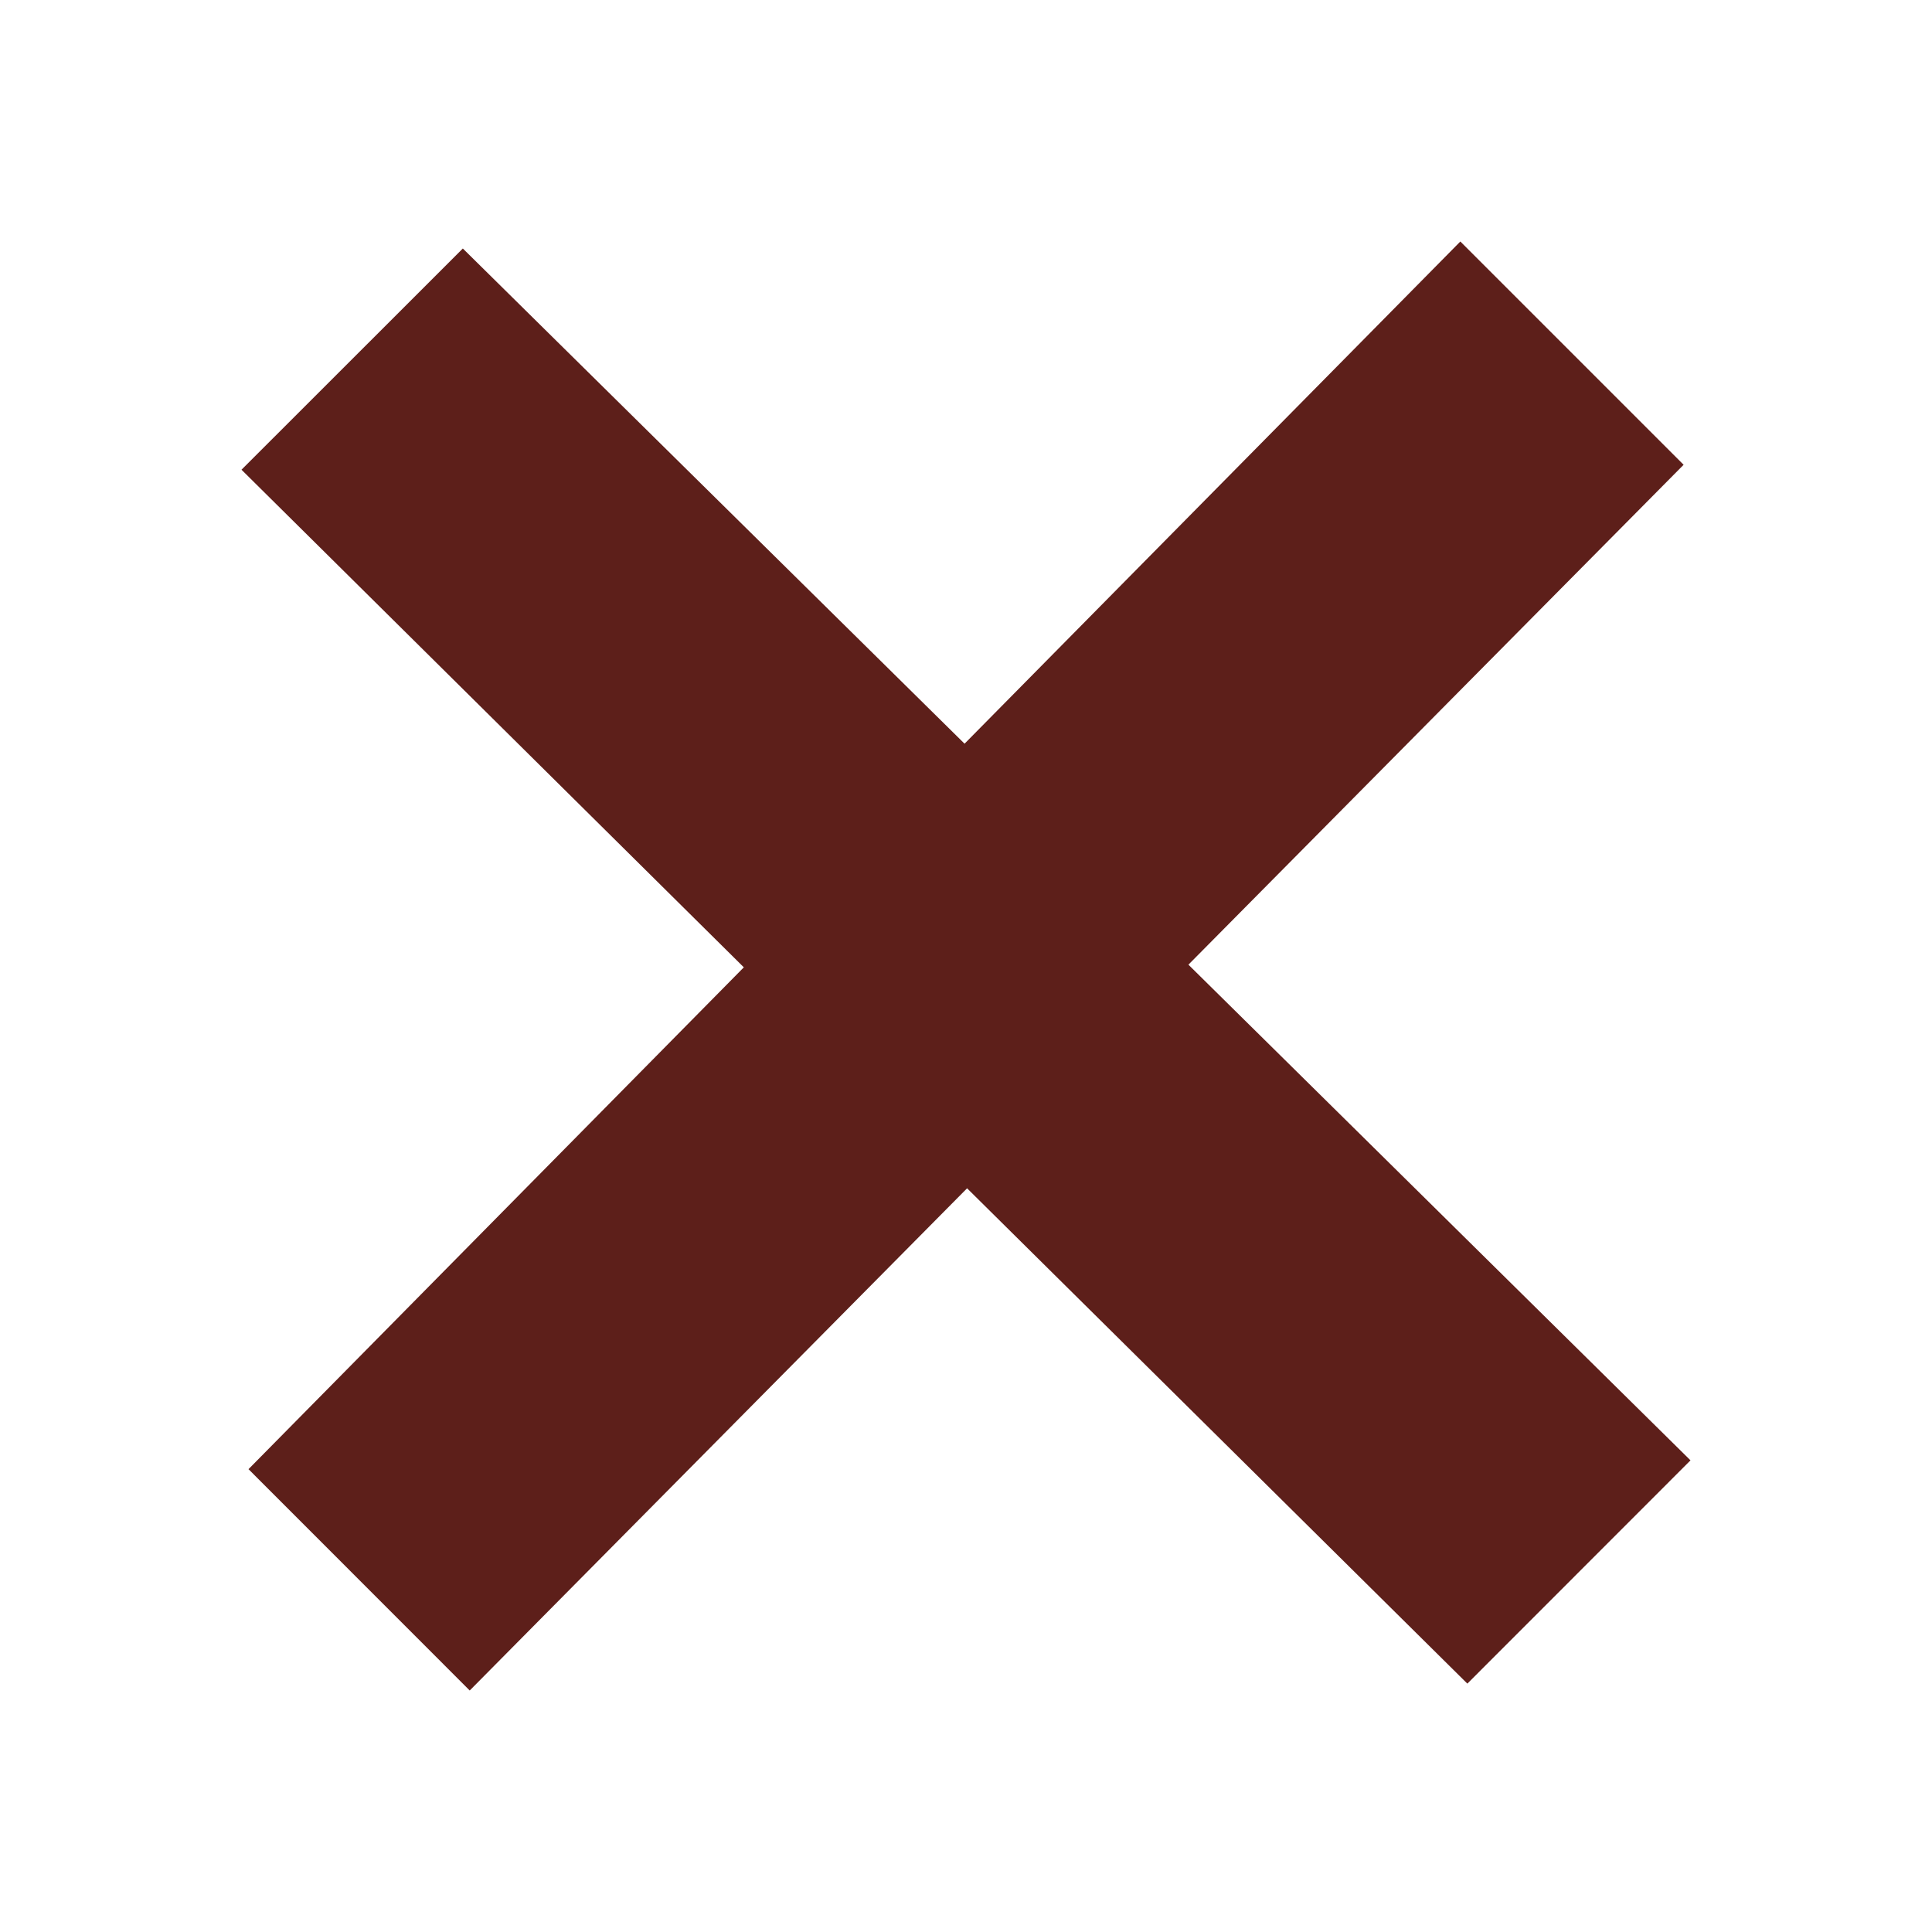
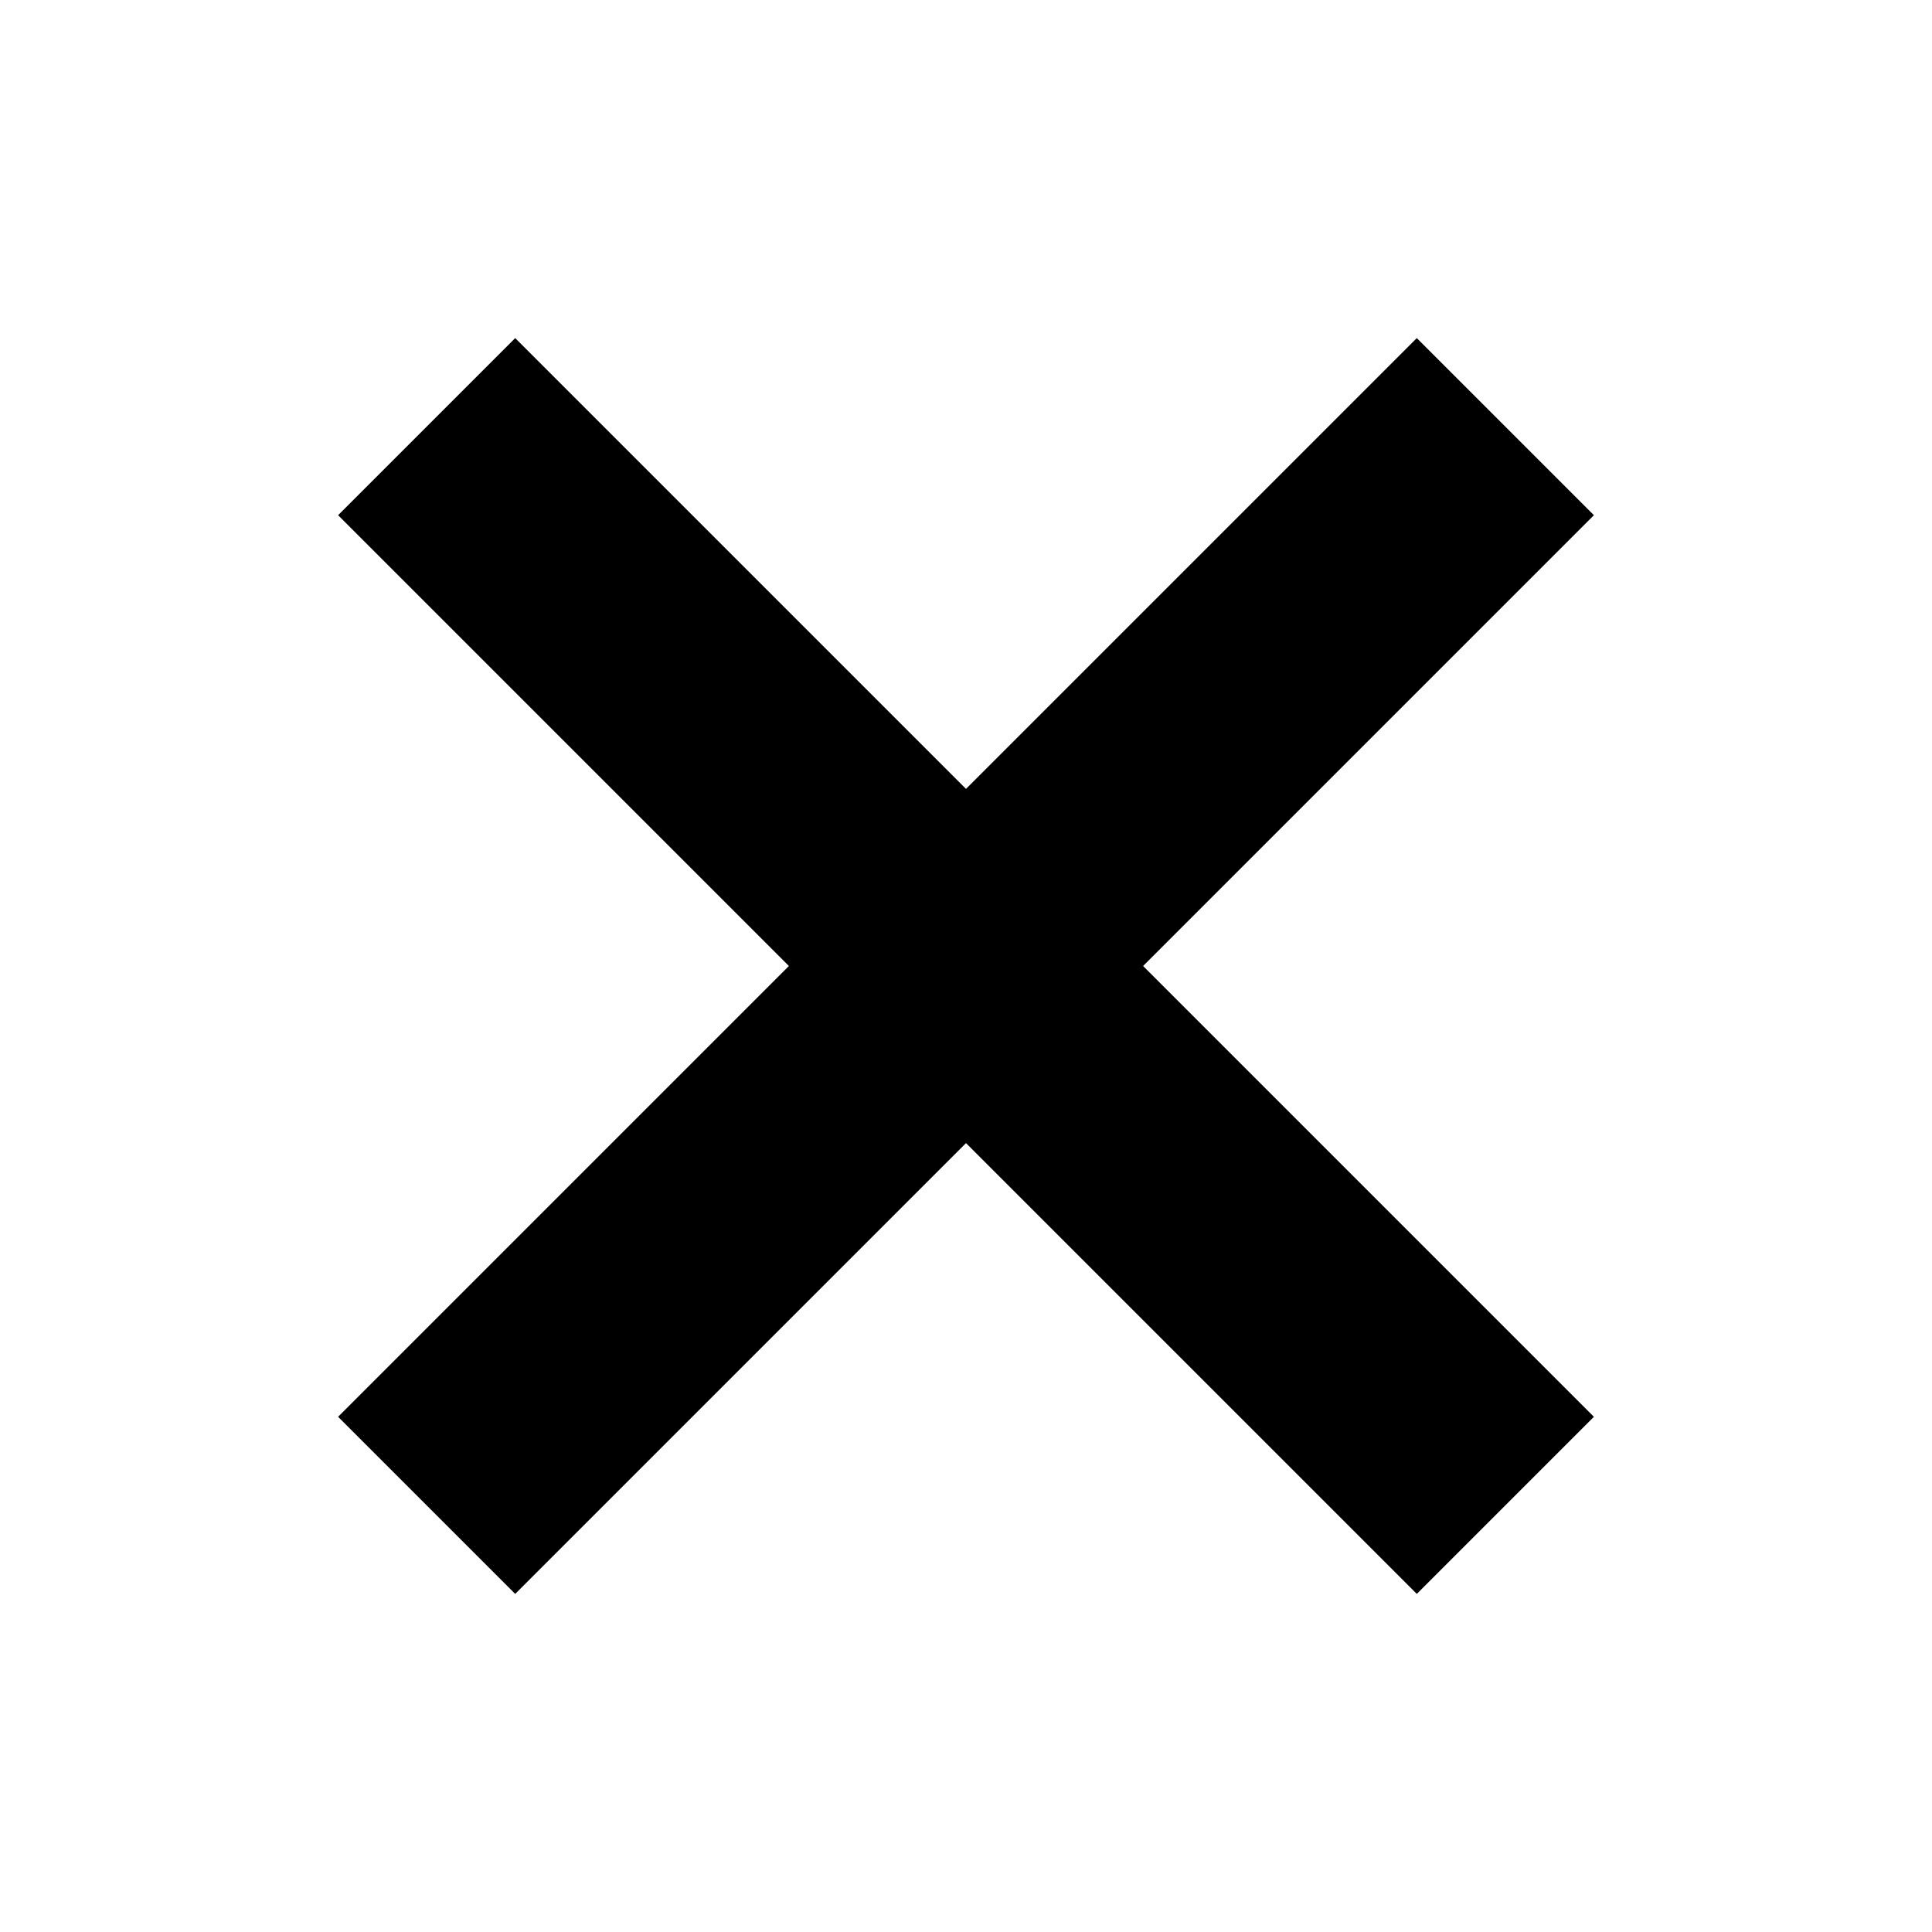
- <svg xmlns="http://www.w3.org/2000/svg" width="16" height="16" viewBox="0 0 16 16" fill="none">
-   <path d="M14 12.094L9.842 7.989L13.943 3.849L12.094 2L7.988 6.159L3.833 2.058L2 3.89L6.16 8.011L2.058 12.167L3.89 14L8.009 9.841L12.152 13.943L14 12.094Z" fill="#5D1F1A" />
+ <svg xmlns="http://www.w3.org/2000/svg" height="24px" viewBox="0 -960 960 960" width="24px" fill="#000000">
+   <path d="m256-168-88-88 224-224-224-224 88-88 224 224 224-224 88 88-224 224 224 224-88 88-224-224-224 224Z" />
</svg>
